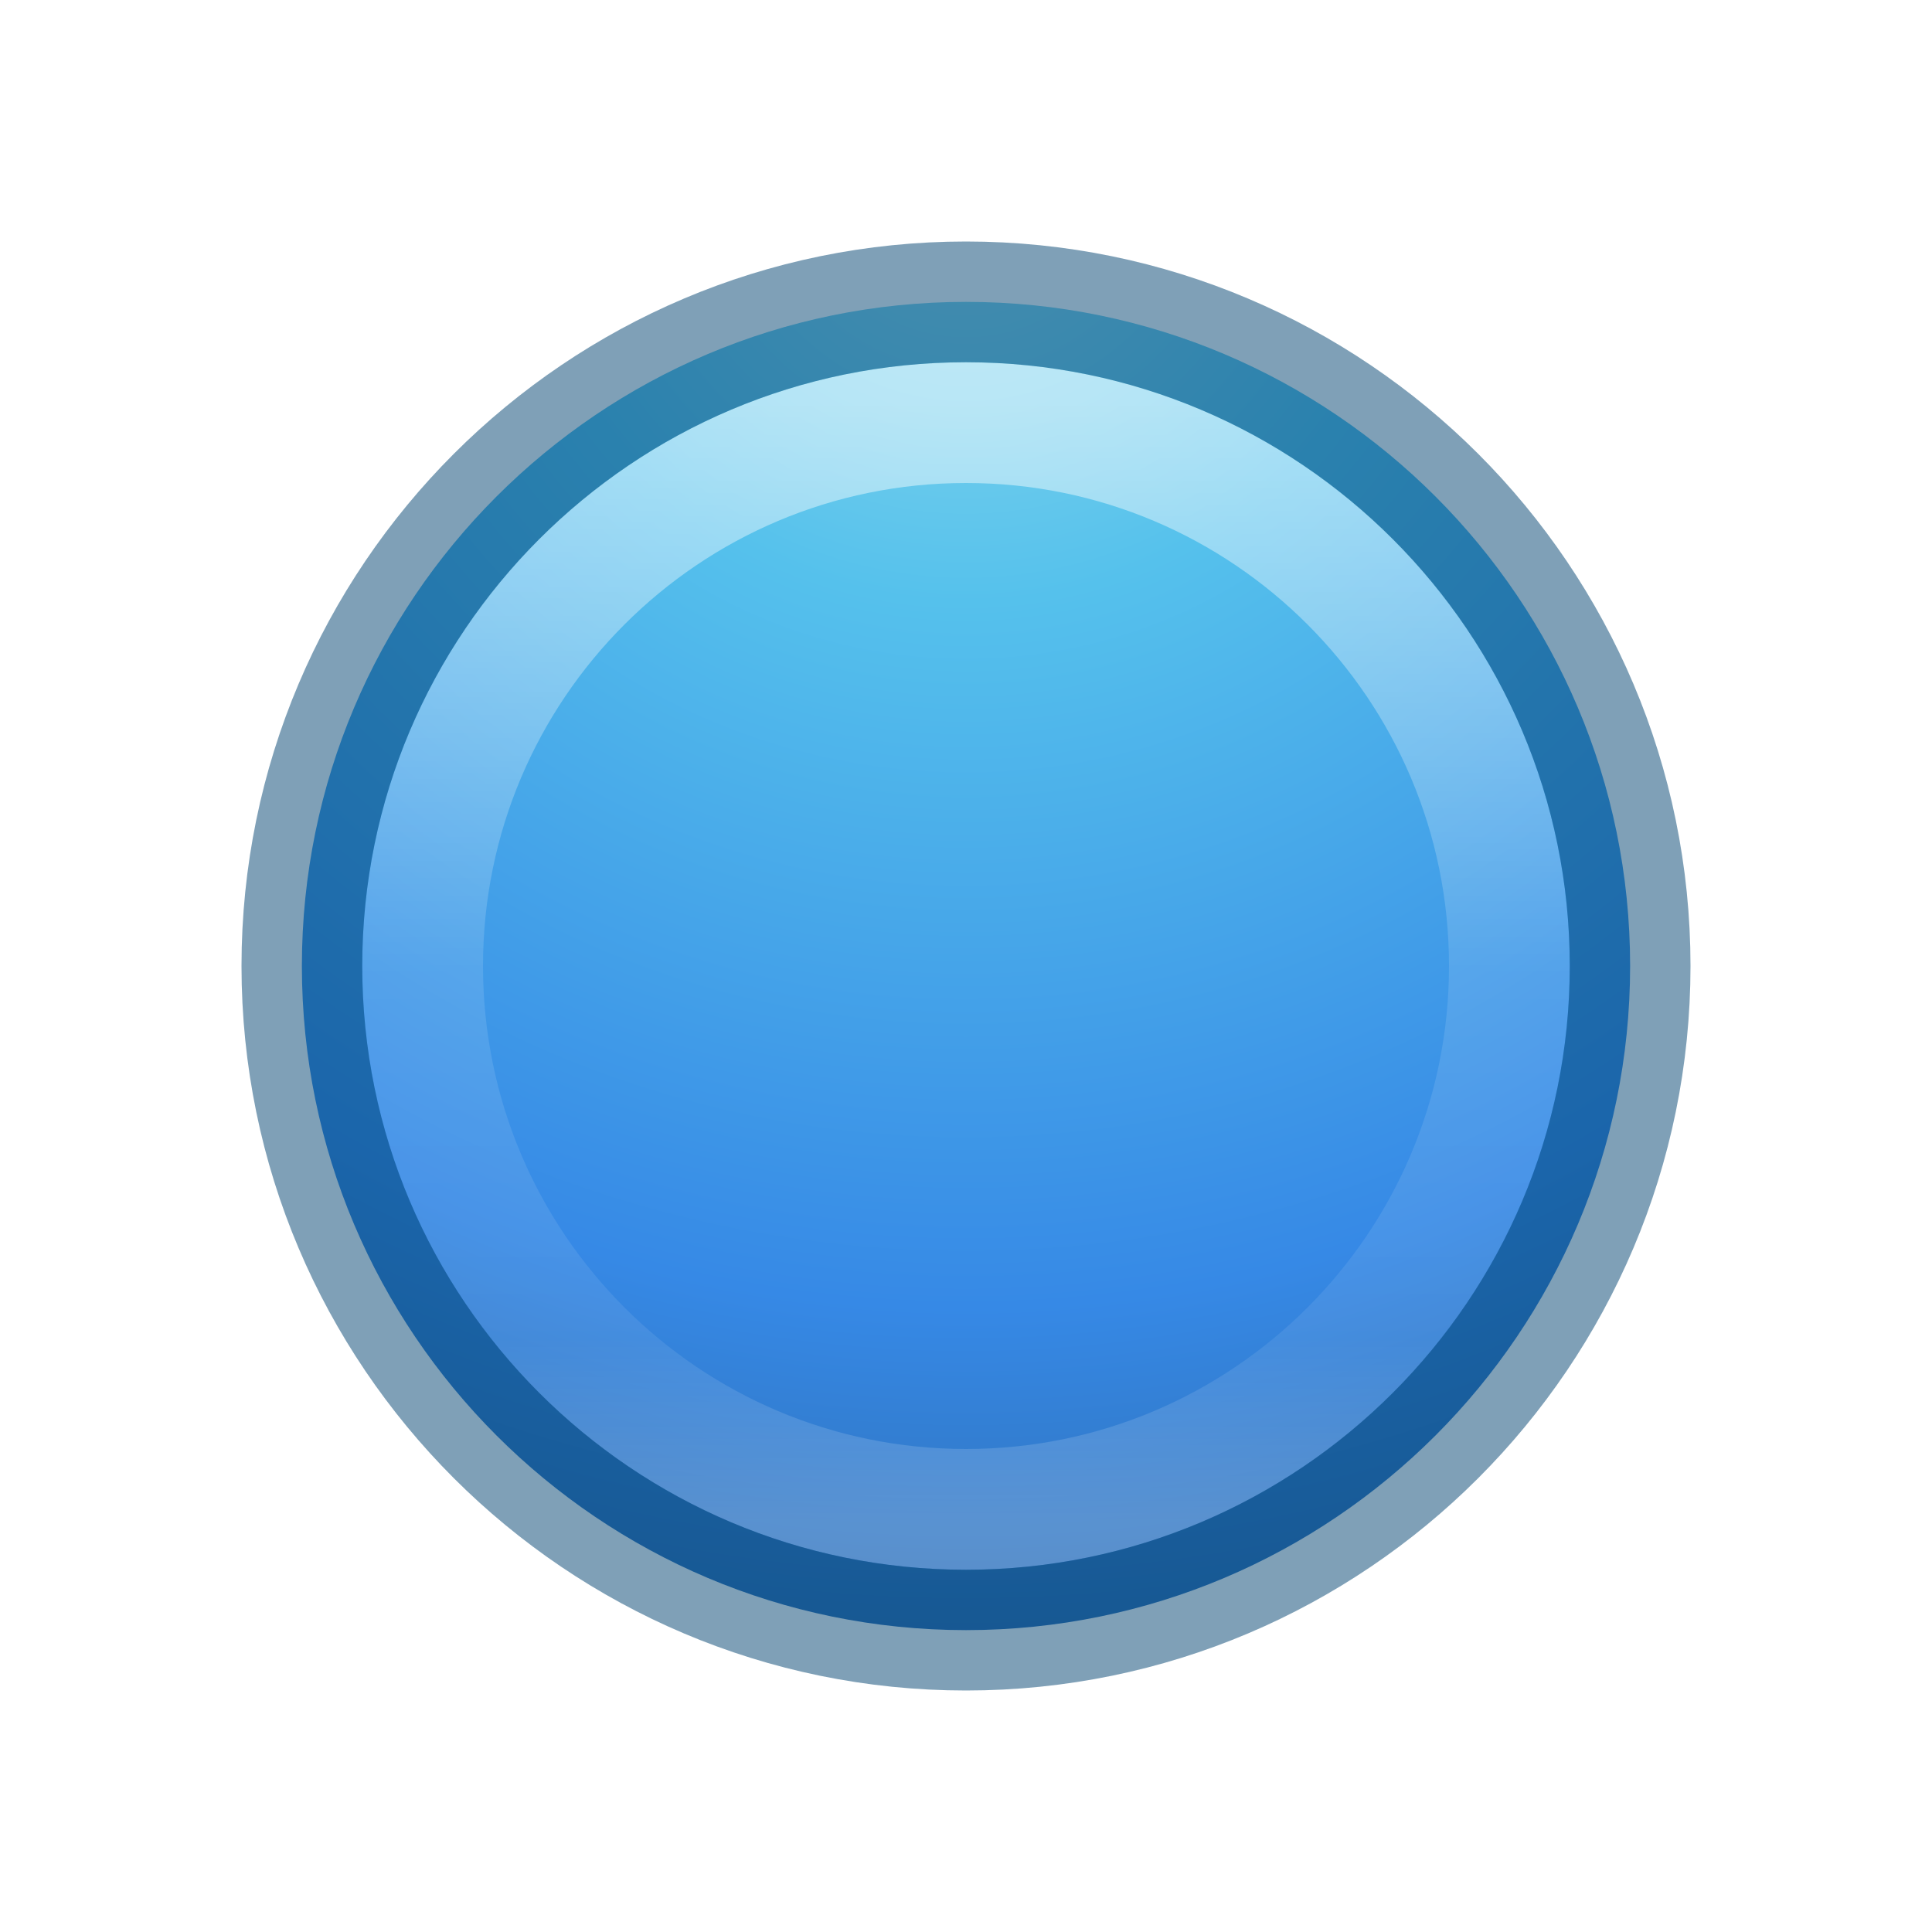
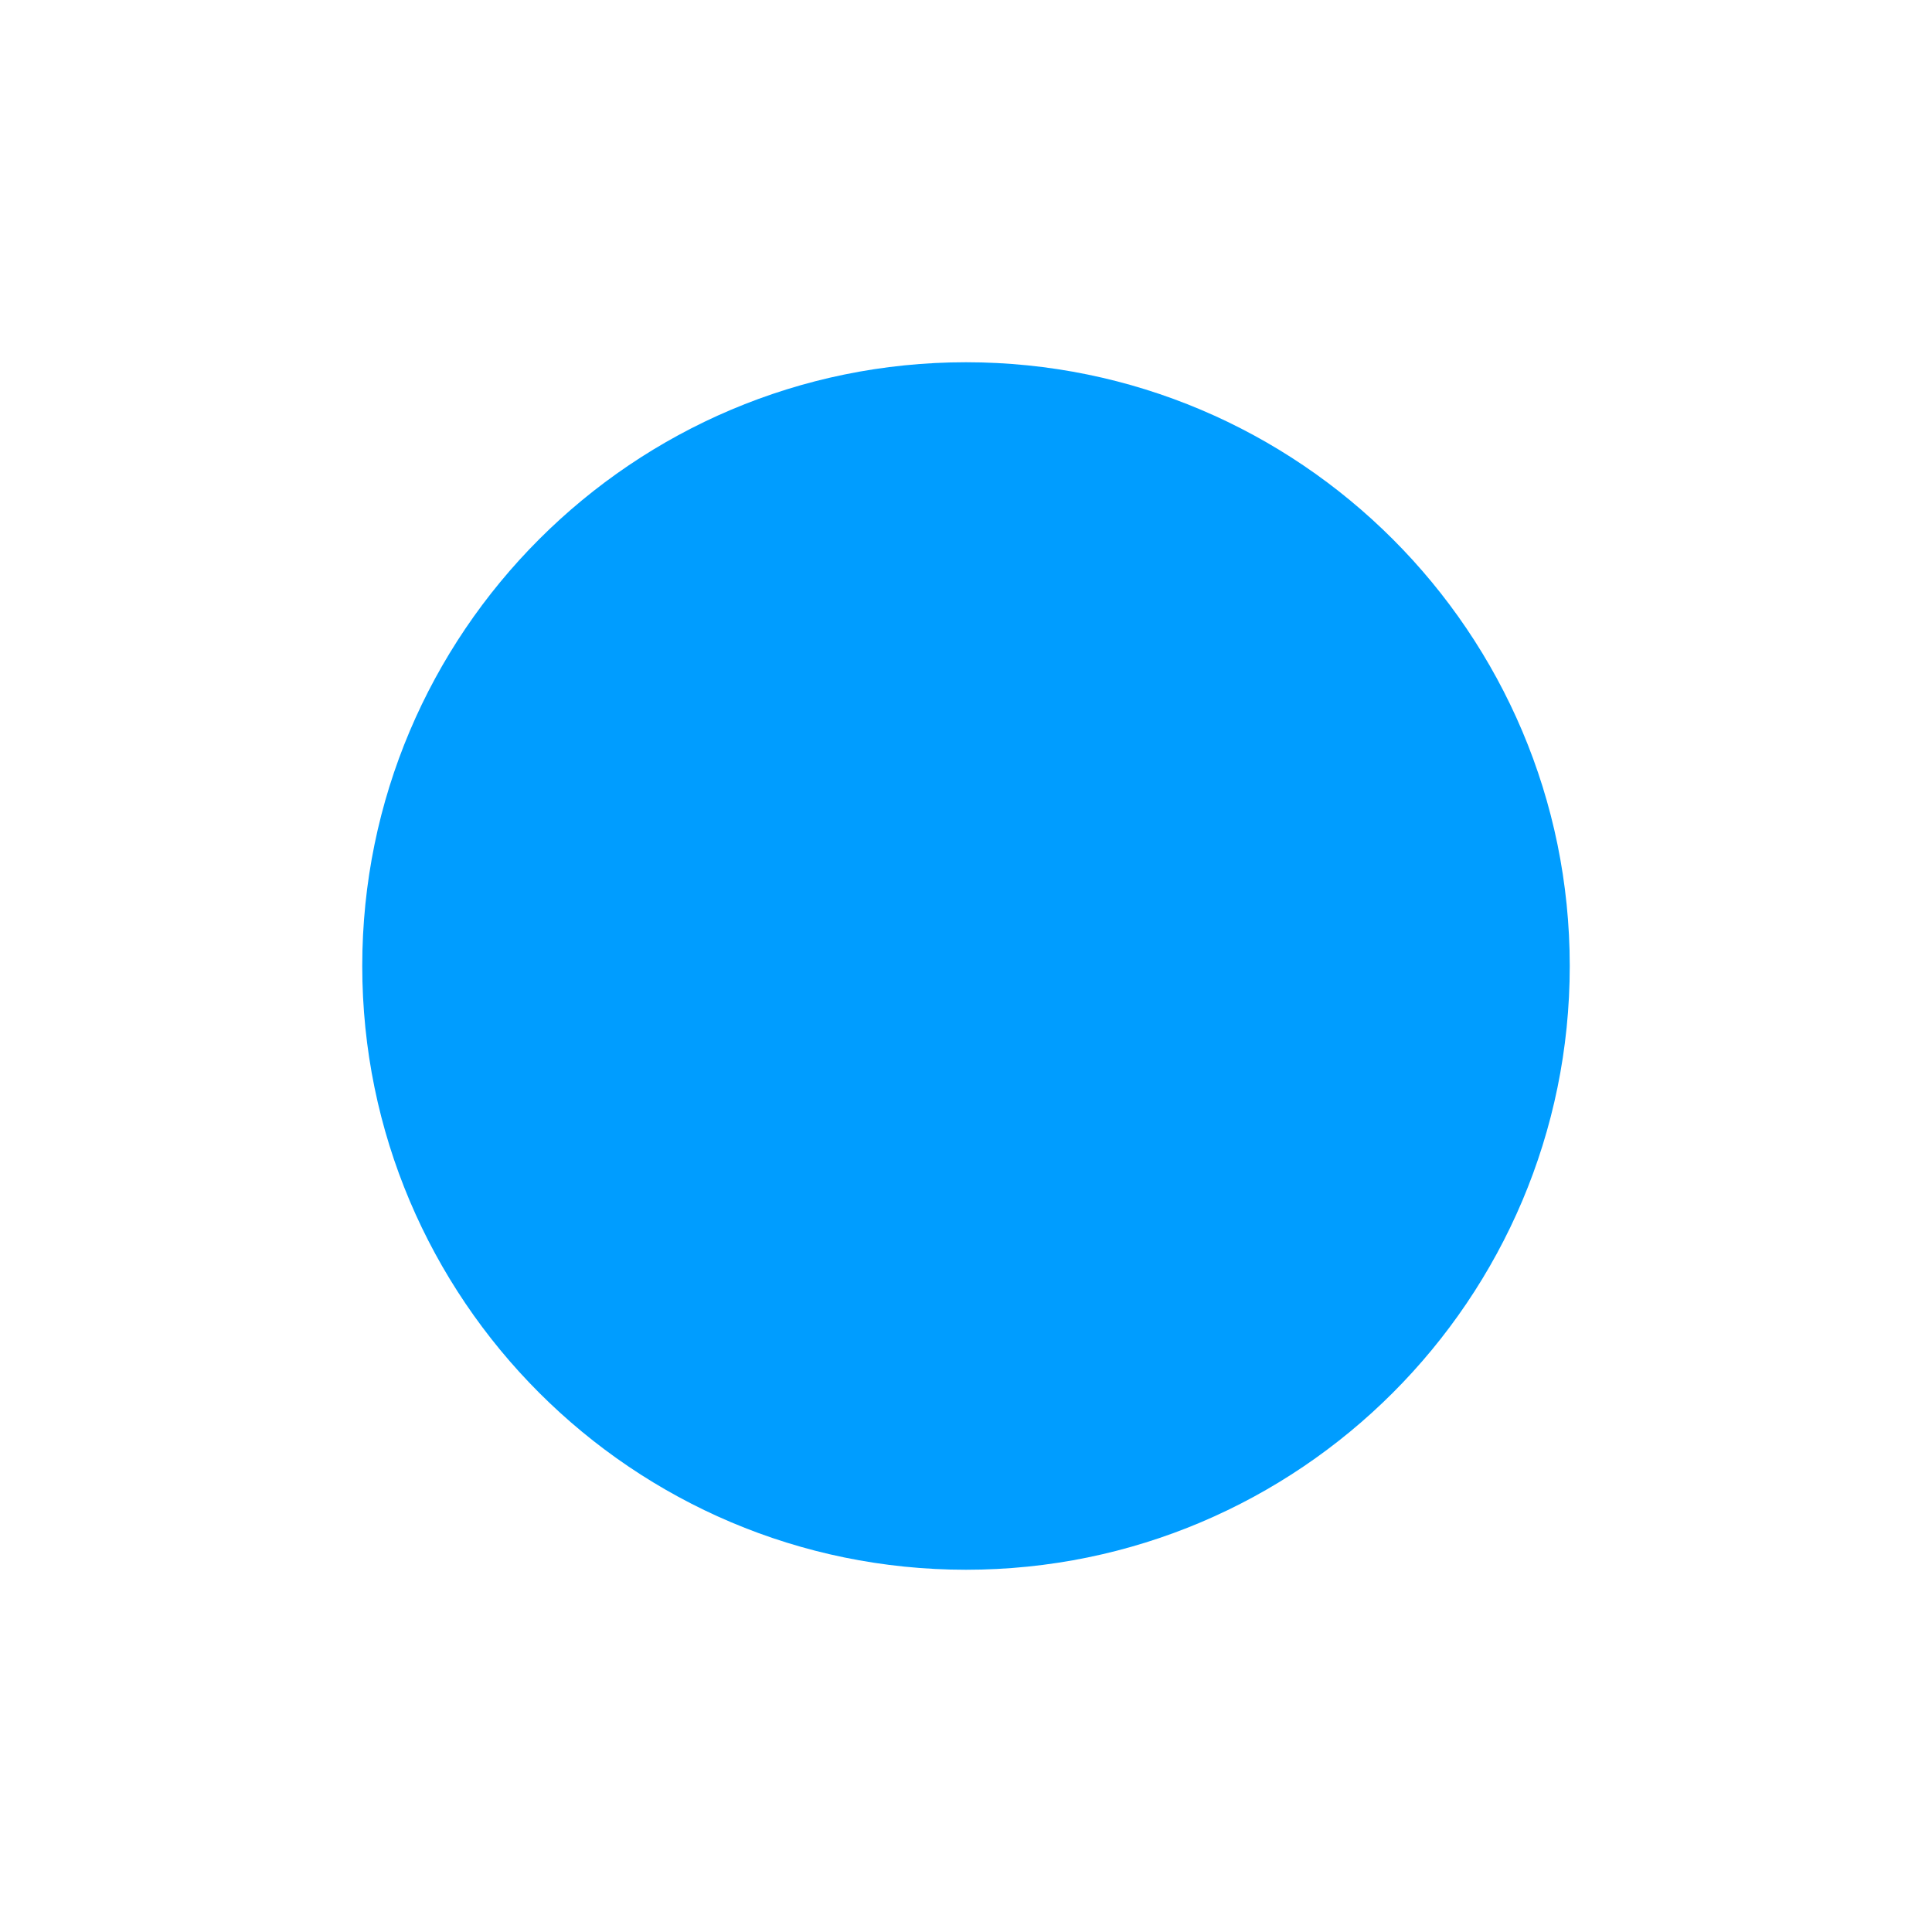
- <svg xmlns="http://www.w3.org/2000/svg" xmlns:xlink="http://www.w3.org/1999/xlink" version="1.1" width="16" height="16" id="svg3035">
-   <defs id="defs3037">
-     <linearGradient x1="71.204" y1="6.238" x2="71.204" y2="44.341" id="linearGradient3071" xlink:href="#linearGradient4011" gradientUnits="userSpaceOnUse" gradientTransform="matrix(0.2432432,0,0,0.2432432,-9.448695,1.832023)" />
-     <linearGradient id="linearGradient4011">
-       <stop id="stop4013" style="stop-color:#ffffff;stop-opacity:1" offset="0" />
-       <stop id="stop4015" style="stop-color:#ffffff;stop-opacity:0.235" offset="0.508" />
-       <stop id="stop4017" style="stop-color:#ffffff;stop-opacity:0.157" offset="0.835" />
-       <stop id="stop4019" style="stop-color:#ffffff;stop-opacity:0.392" offset="1" />
-     </linearGradient>
-     <linearGradient id="linearGradient2867-449-88-871-390-598-476-591-434-148-57-177-3-8">
-       <stop id="stop3750-8-9" style="stop-color:#90dbec;stop-opacity:1" offset="0" />
-       <stop id="stop3752-3-2" style="stop-color:#55c1ec;stop-opacity:1" offset="0.262" />
-       <stop id="stop3754-7-2" style="stop-color:#3689e6;stop-opacity:1" offset="0.705" />
-       <stop id="stop3756-9-3" style="stop-color:#2b63a0;stop-opacity:1" offset="1" />
-     </linearGradient>
-     <linearGradient id="linearGradient3707-319-631-407-324-3-8">
-       <stop id="stop3760-7-3" style="stop-color:#185f9a;stop-opacity:1" offset="0" />
-       <stop id="stop3762-8-4" style="stop-color:#599ec9;stop-opacity:1" offset="1" />
-     </linearGradient>
-     <radialGradient cx="5.78" cy="8.45" r="20" fx="5.78" fy="8.45" id="radialGradient3031" xlink:href="#linearGradient2867-449-88-871-390-598-476-591-434-148-57-177-3-8" gradientUnits="userSpaceOnUse" gradientTransform="matrix(0,0.6592122,-0.6973679,-1.2145204e-8,13.89263,-2.277435)" />
-     <linearGradient x1="24" y1="44" x2="24" y2="3.899" id="linearGradient3033" xlink:href="#linearGradient3707-319-631-407-324-3-8" gradientUnits="userSpaceOnUse" gradientTransform="matrix(0.2820775,0,0,0.2820775,1.230142,1.230141)" />
-     <linearGradient xlink:href="#linearGradient4011" id="linearGradient3002" gradientUnits="userSpaceOnUse" gradientTransform="matrix(0.2432432,0,0,0.2432432,-9.448695,1.832023)" x1="71.204" y1="6.238" x2="71.204" y2="44.341" />
-     <radialGradient xlink:href="#linearGradient2867-449-88-871-390-598-476-591-434-148-57-177-3-8" id="radialGradient3005" gradientUnits="userSpaceOnUse" gradientTransform="matrix(0,0.6592122,-0.6973679,-1.2145204e-8,13.89263,-2.277435)" cx="5.78" cy="8.45" fx="5.78" fy="8.45" r="20" />
-   </defs>
-   <path style="color:#000000;fill:url(#radialGradient3005);fill-opacity:1;fill-rule:nonzero;stroke:none;stroke-width:1;stroke-linecap:round;stroke-linejoin:round;stroke-miterlimit:4;stroke-opacity:1;stroke-dasharray:none;stroke-dashoffset:0;marker:none;visibility:visible;display:inline;overflow:visible;enable-background:accumulate" id="path2555-7" d="M 8,2.5 C 4.965,2.5 2.5,4.965 2.5,8 c 0,3.035 2.465,5.5 5.5,5.5 C 11.035,13.5 13.5,11.035 13.5,8 13.5,4.965 11.035,2.5 8,2.5 z" />
-   <path style="opacity:0.5;color:#000000;fill:none;stroke:url(#linearGradient3002);stroke-width:1;stroke-linecap:round;stroke-linejoin:round;stroke-miterlimit:4;stroke-opacity:1;stroke-dasharray:none;stroke-dashoffset:0;marker:none;visibility:visible;display:inline;overflow:visible;enable-background:accumulate" id="path8655-6" d="M 12.5,8 C 12.5,10.485 10.485,12.5 8,12.5 c -2.485,0 -4.5,-2.015 -4.5,-4.5 0,-2.485 2.015,-4.5 4.5,-4.5 2.485,0 4.5,2.015 4.5,4.5 l 0,0 z" />
-   <path style="color:#000000;fill:none;fill-opacity:1;fill-rule:nonzero;stroke:#004270;stroke-width:1;stroke-linecap:butt;stroke-linejoin:round;stroke-miterlimit:4;stroke-opacity:1;stroke-dasharray:none;stroke-dashoffset:0;marker:none;visibility:visible;display:inline;overflow:visible;enable-background:accumulate;opacity:0.5" id="path2555-7-4" d="M 8,2.5 C 4.965,2.5 2.5,4.965 2.5,8 c 0,3.035 2.465,5.5 5.5,5.5 C 11.035,13.5 13.5,11.035 13.5,8 13.5,4.965 11.035,2.5 8,2.5 z" />
+ <svg xmlns="http://www.w3.org/2000/svg" height="16" width="16">
+   <g transform="translate(-673 111)">
+     <path color="#000" d="M681-108c-2.759 0-5 2.241-5 5s2.241 5 5 5 5-2.241 5-5-2.241-5-5-5z" fill="#009dff" overflow="visible" style="marker:none" />
+   </g>
</svg>
